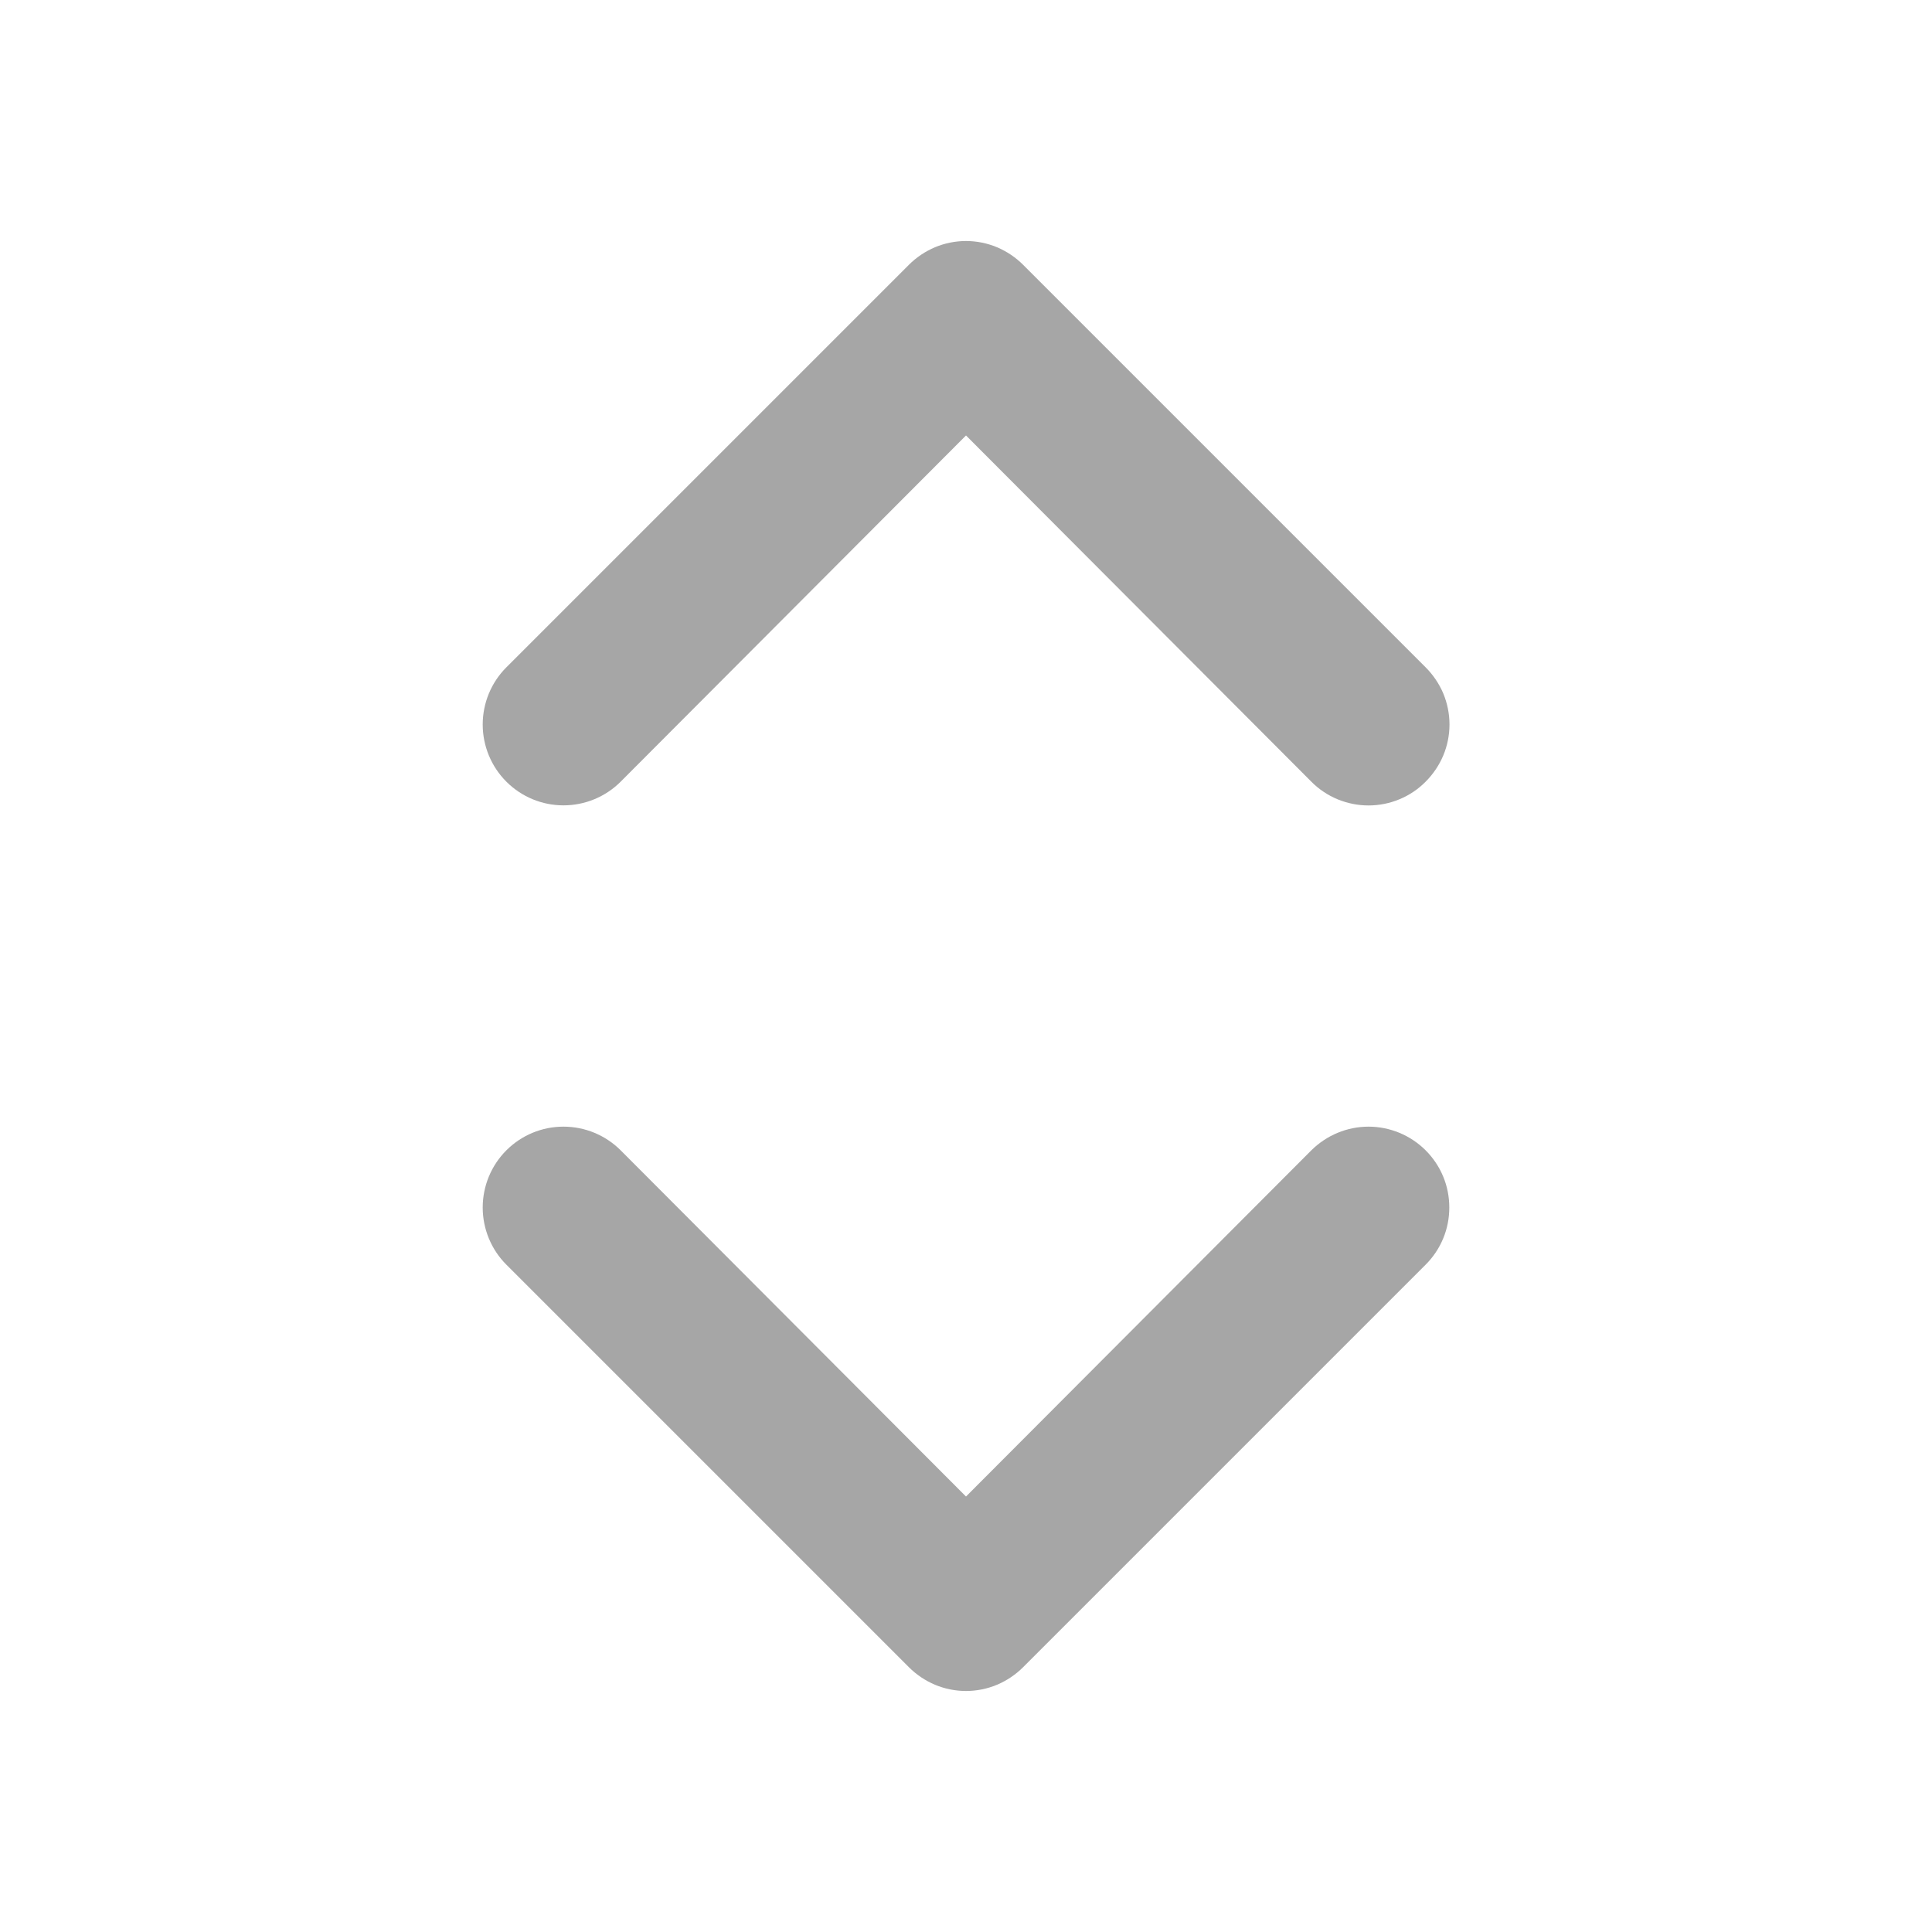
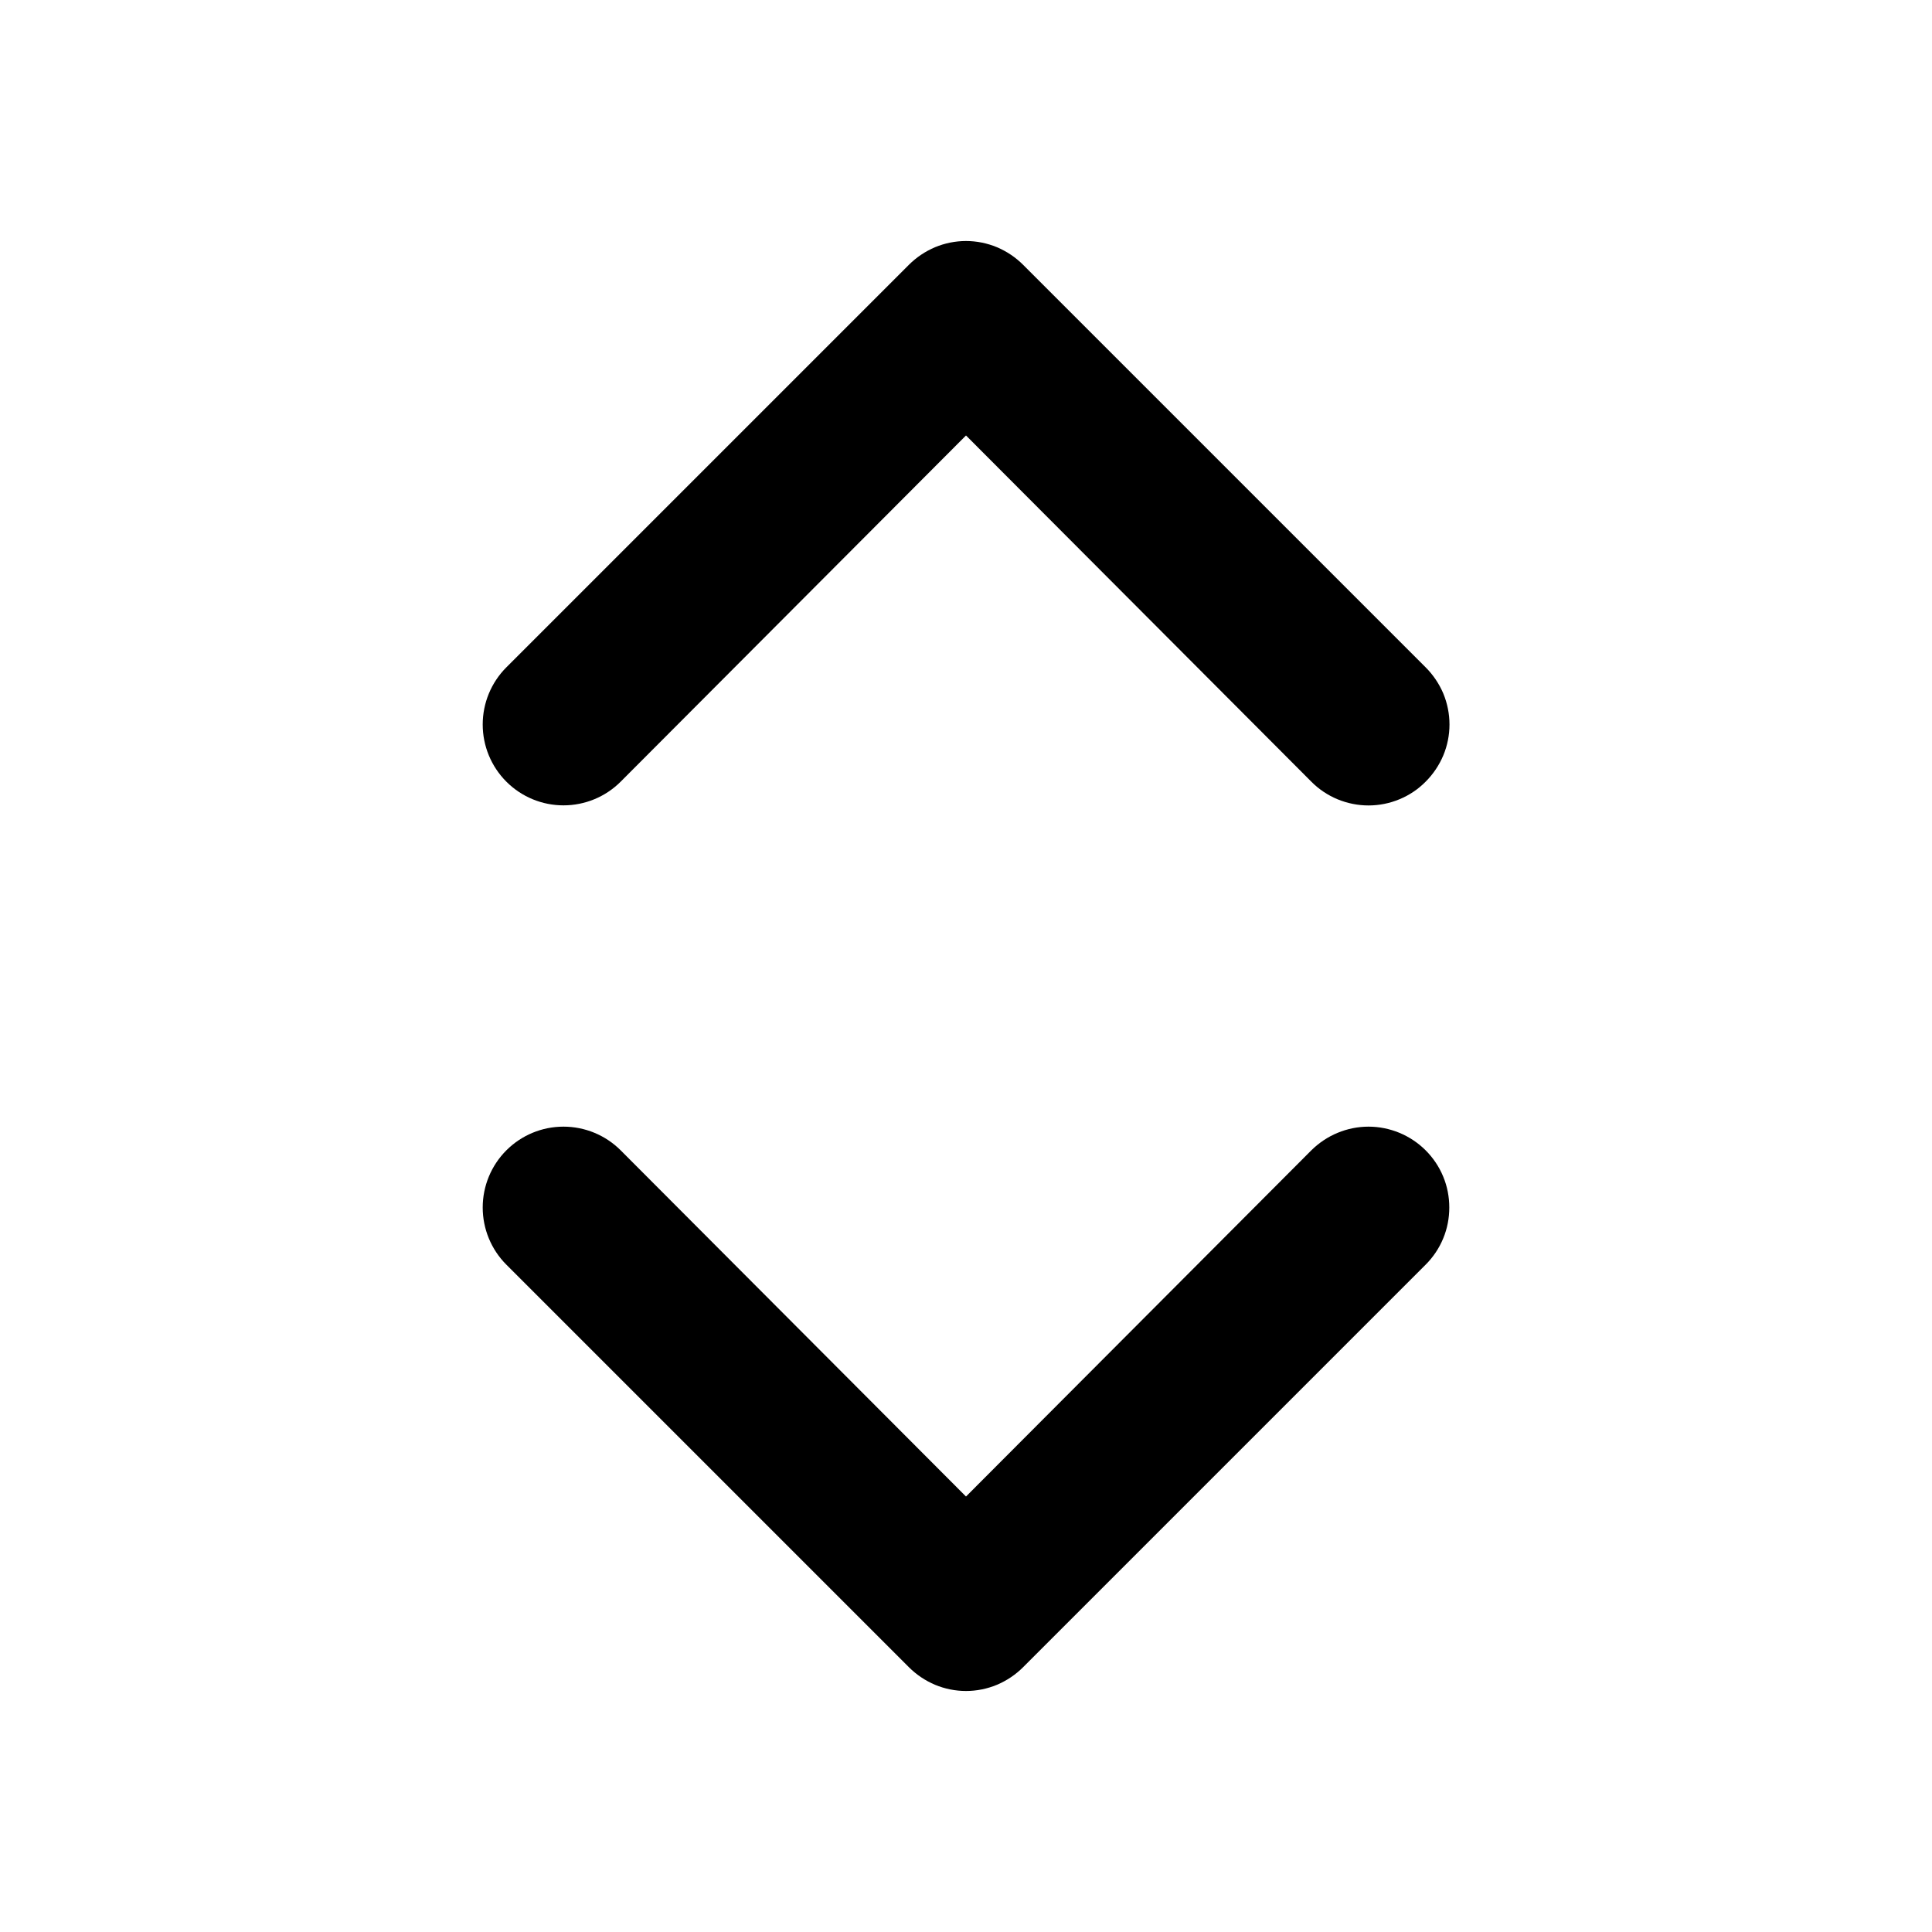
<svg xmlns="http://www.w3.org/2000/svg" width="20" height="20" viewBox="0 0 20 20" fill="none">
-   <path d="M13.575 11.908L10 15.492L6.425 11.908C6.268 11.751 6.055 11.663 5.833 11.663C5.611 11.663 5.399 11.751 5.242 11.908C5.085 12.065 4.997 12.278 4.997 12.5C4.997 12.722 5.085 12.935 5.242 13.092L9.408 17.258C9.486 17.336 9.578 17.398 9.68 17.441C9.781 17.483 9.89 17.505 10 17.505C10.11 17.505 10.219 17.483 10.32 17.441C10.422 17.398 10.514 17.336 10.592 17.258L14.758 13.092C14.836 13.014 14.898 12.922 14.94 12.82C14.982 12.719 15.003 12.61 15.003 12.5C15.003 12.39 14.982 12.281 14.94 12.18C14.898 12.078 14.836 11.986 14.758 11.908C14.681 11.831 14.588 11.769 14.487 11.727C14.385 11.685 14.277 11.663 14.167 11.663C14.057 11.663 13.948 11.685 13.847 11.727C13.745 11.769 13.653 11.831 13.575 11.908ZM6.425 8.092L10 4.508L13.575 8.092C13.652 8.17 13.745 8.232 13.846 8.274C13.948 8.316 14.057 8.338 14.167 8.338C14.277 8.338 14.386 8.316 14.487 8.274C14.589 8.232 14.681 8.17 14.758 8.092C14.836 8.014 14.898 7.922 14.941 7.82C14.983 7.719 15.005 7.61 15.005 7.5C15.005 7.39 14.983 7.281 14.941 7.179C14.898 7.078 14.836 6.986 14.758 6.908L10.592 2.742C10.514 2.664 10.422 2.602 10.32 2.559C10.219 2.517 10.11 2.495 10 2.495C9.89 2.495 9.781 2.517 9.68 2.559C9.578 2.602 9.486 2.664 9.408 2.742L5.242 6.908C5.085 7.065 4.997 7.278 4.997 7.5C4.997 7.722 5.085 7.935 5.242 8.092C5.399 8.249 5.611 8.337 5.833 8.337C6.055 8.337 6.268 8.249 6.425 8.092Z" fill="currentcolor" fill-opacity="0.35" />
+   <path d="M13.575 11.908L10 15.492L6.425 11.908C6.268 11.751 6.055 11.663 5.833 11.663C5.611 11.663 5.399 11.751 5.242 11.908C5.085 12.065 4.997 12.278 4.997 12.5C4.997 12.722 5.085 12.935 5.242 13.092L9.408 17.258C9.486 17.336 9.578 17.398 9.68 17.441C9.781 17.483 9.89 17.505 10 17.505C10.11 17.505 10.219 17.483 10.32 17.441C10.422 17.398 10.514 17.336 10.592 17.258L14.758 13.092C14.836 13.014 14.898 12.922 14.94 12.82C14.982 12.719 15.003 12.61 15.003 12.5C15.003 12.39 14.982 12.281 14.94 12.18C14.898 12.078 14.836 11.986 14.758 11.908C14.681 11.831 14.588 11.769 14.487 11.727C14.385 11.685 14.277 11.663 14.167 11.663C14.057 11.663 13.948 11.685 13.847 11.727C13.745 11.769 13.653 11.831 13.575 11.908ZM6.425 8.092L10 4.508L13.575 8.092C13.652 8.17 13.745 8.232 13.846 8.274C13.948 8.316 14.057 8.338 14.167 8.338C14.277 8.338 14.386 8.316 14.487 8.274C14.589 8.232 14.681 8.17 14.758 8.092C14.836 8.014 14.898 7.922 14.941 7.82C14.983 7.719 15.005 7.61 15.005 7.5C15.005 7.39 14.983 7.281 14.941 7.179C14.898 7.078 14.836 6.986 14.758 6.908L10.592 2.742C10.514 2.664 10.422 2.602 10.32 2.559C10.219 2.517 10.11 2.495 10 2.495C9.89 2.495 9.781 2.517 9.68 2.559C9.578 2.602 9.486 2.664 9.408 2.742L5.242 6.908C5.085 7.065 4.997 7.278 4.997 7.5C4.997 7.722 5.085 7.935 5.242 8.092C5.399 8.249 5.611 8.337 5.833 8.337C6.055 8.337 6.268 8.249 6.425 8.092Z" fill="currentcolor" />
</svg>
